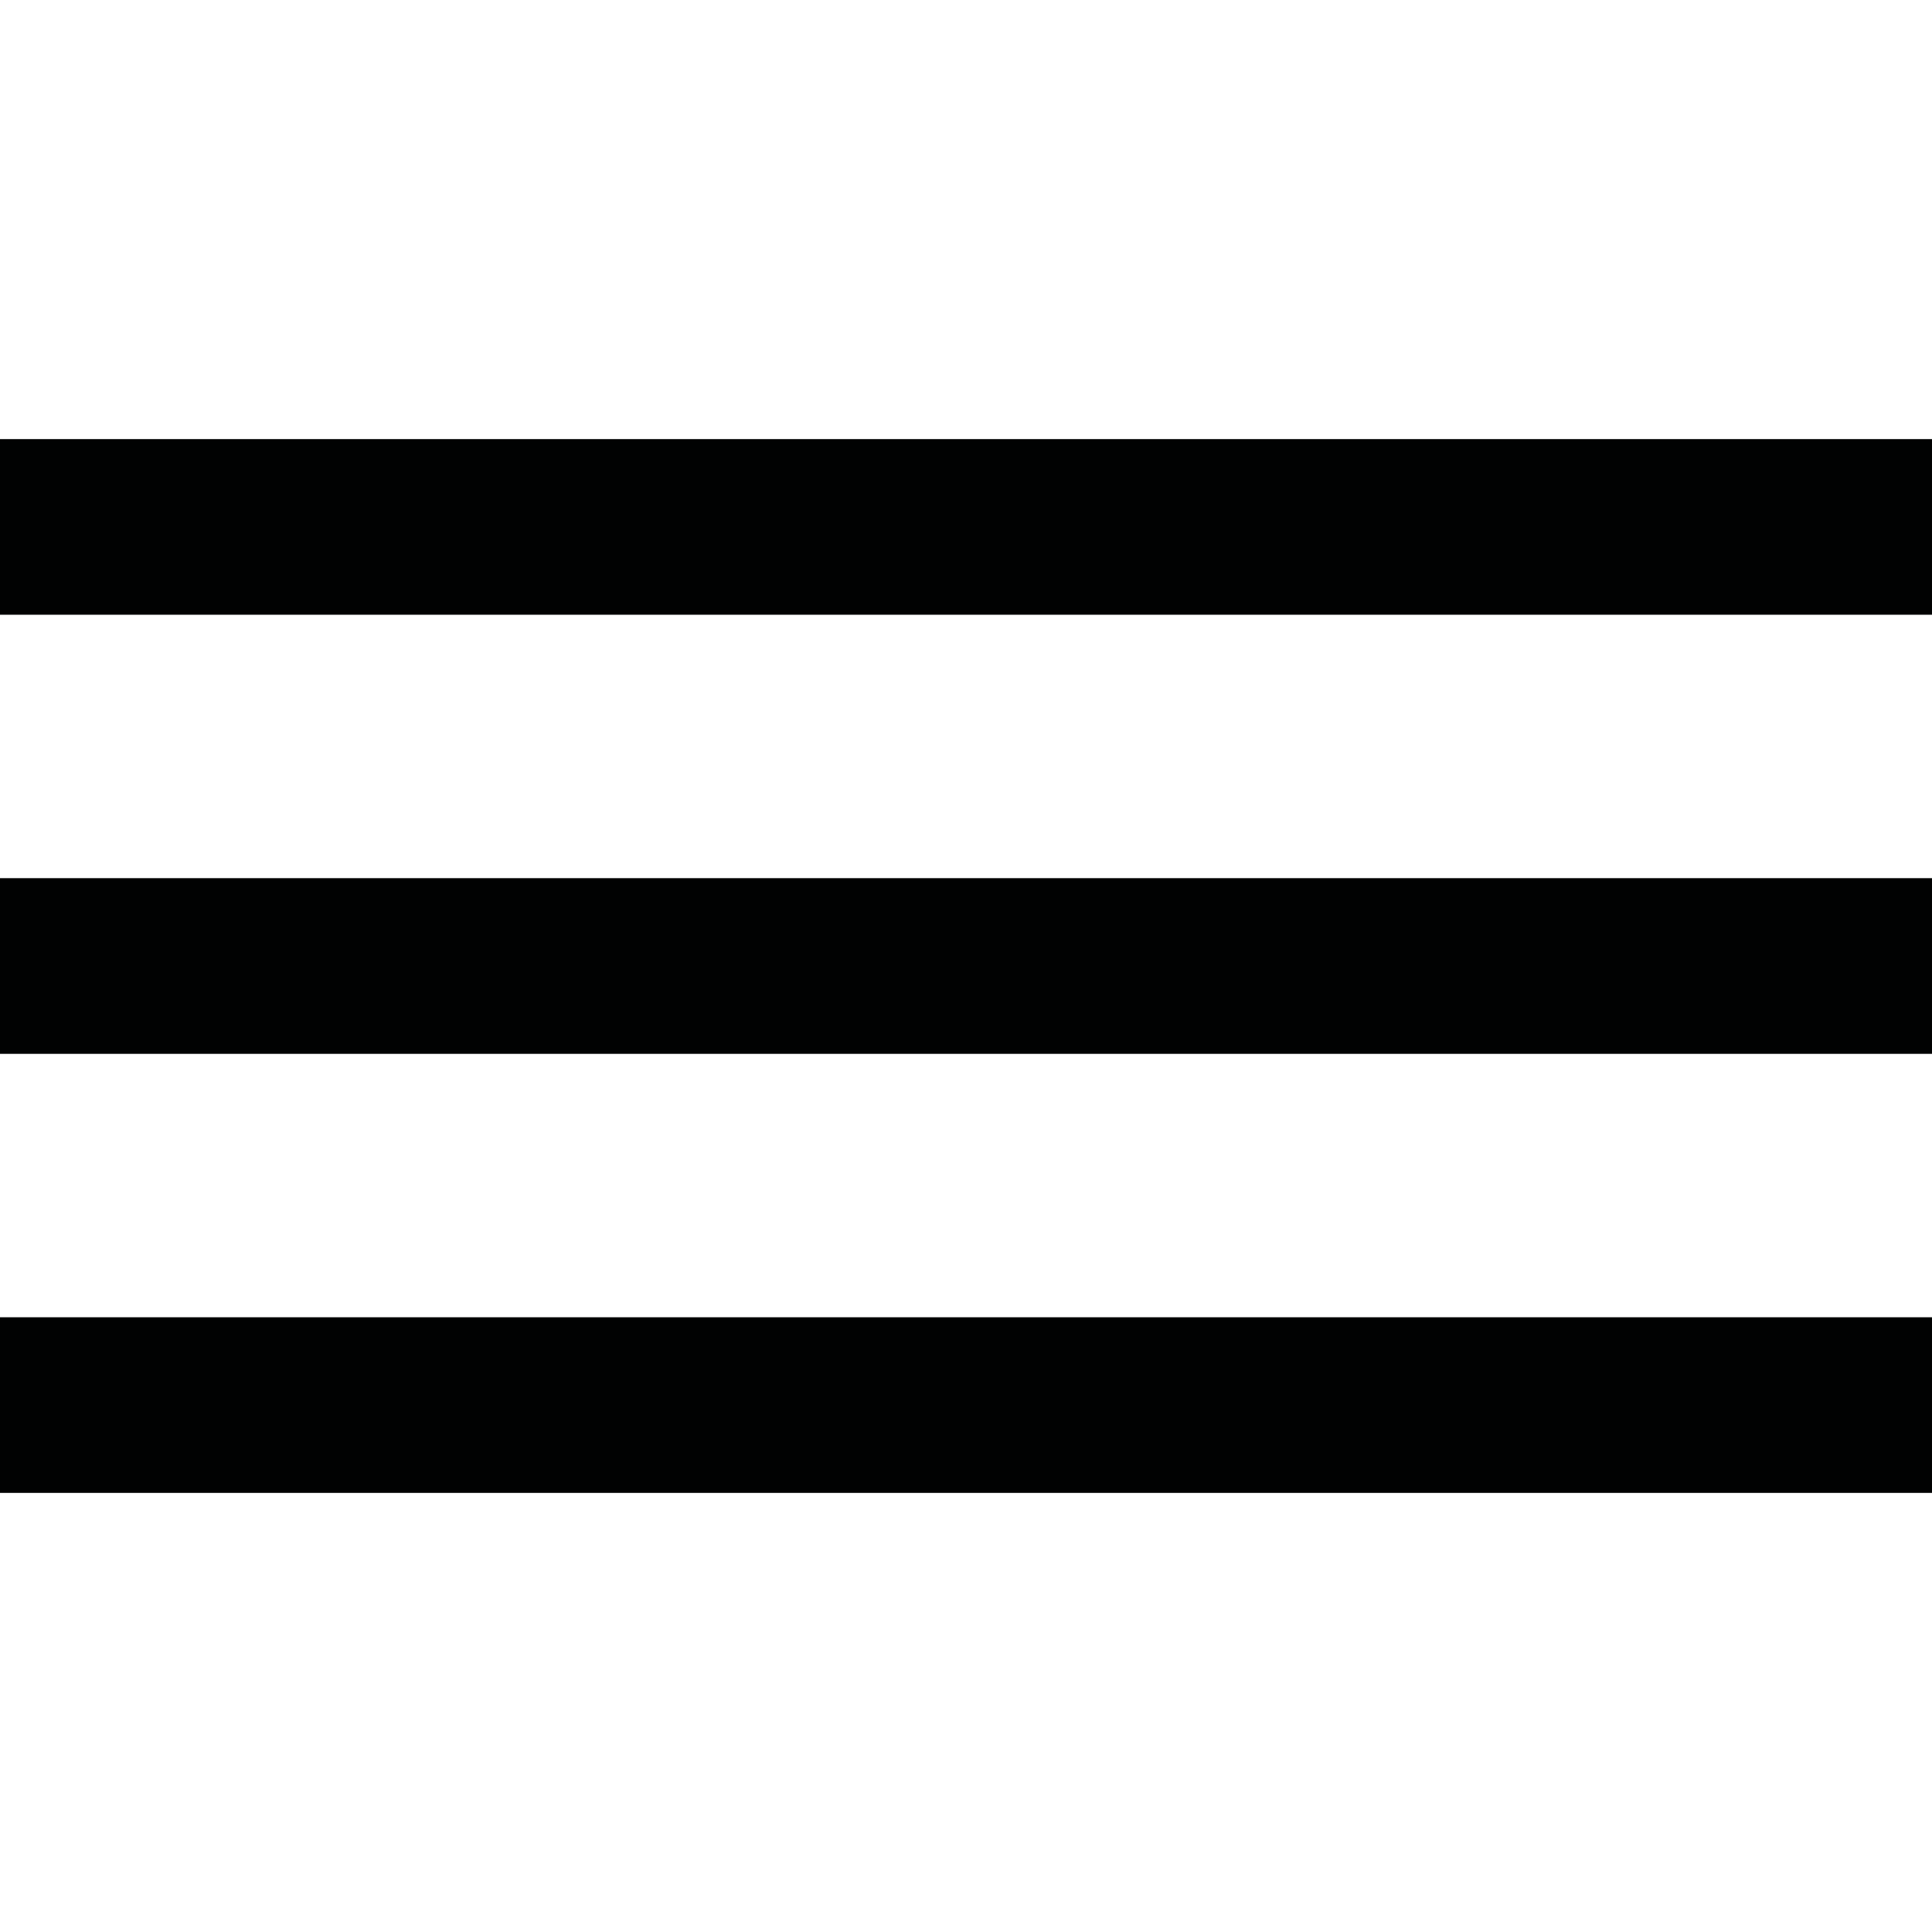
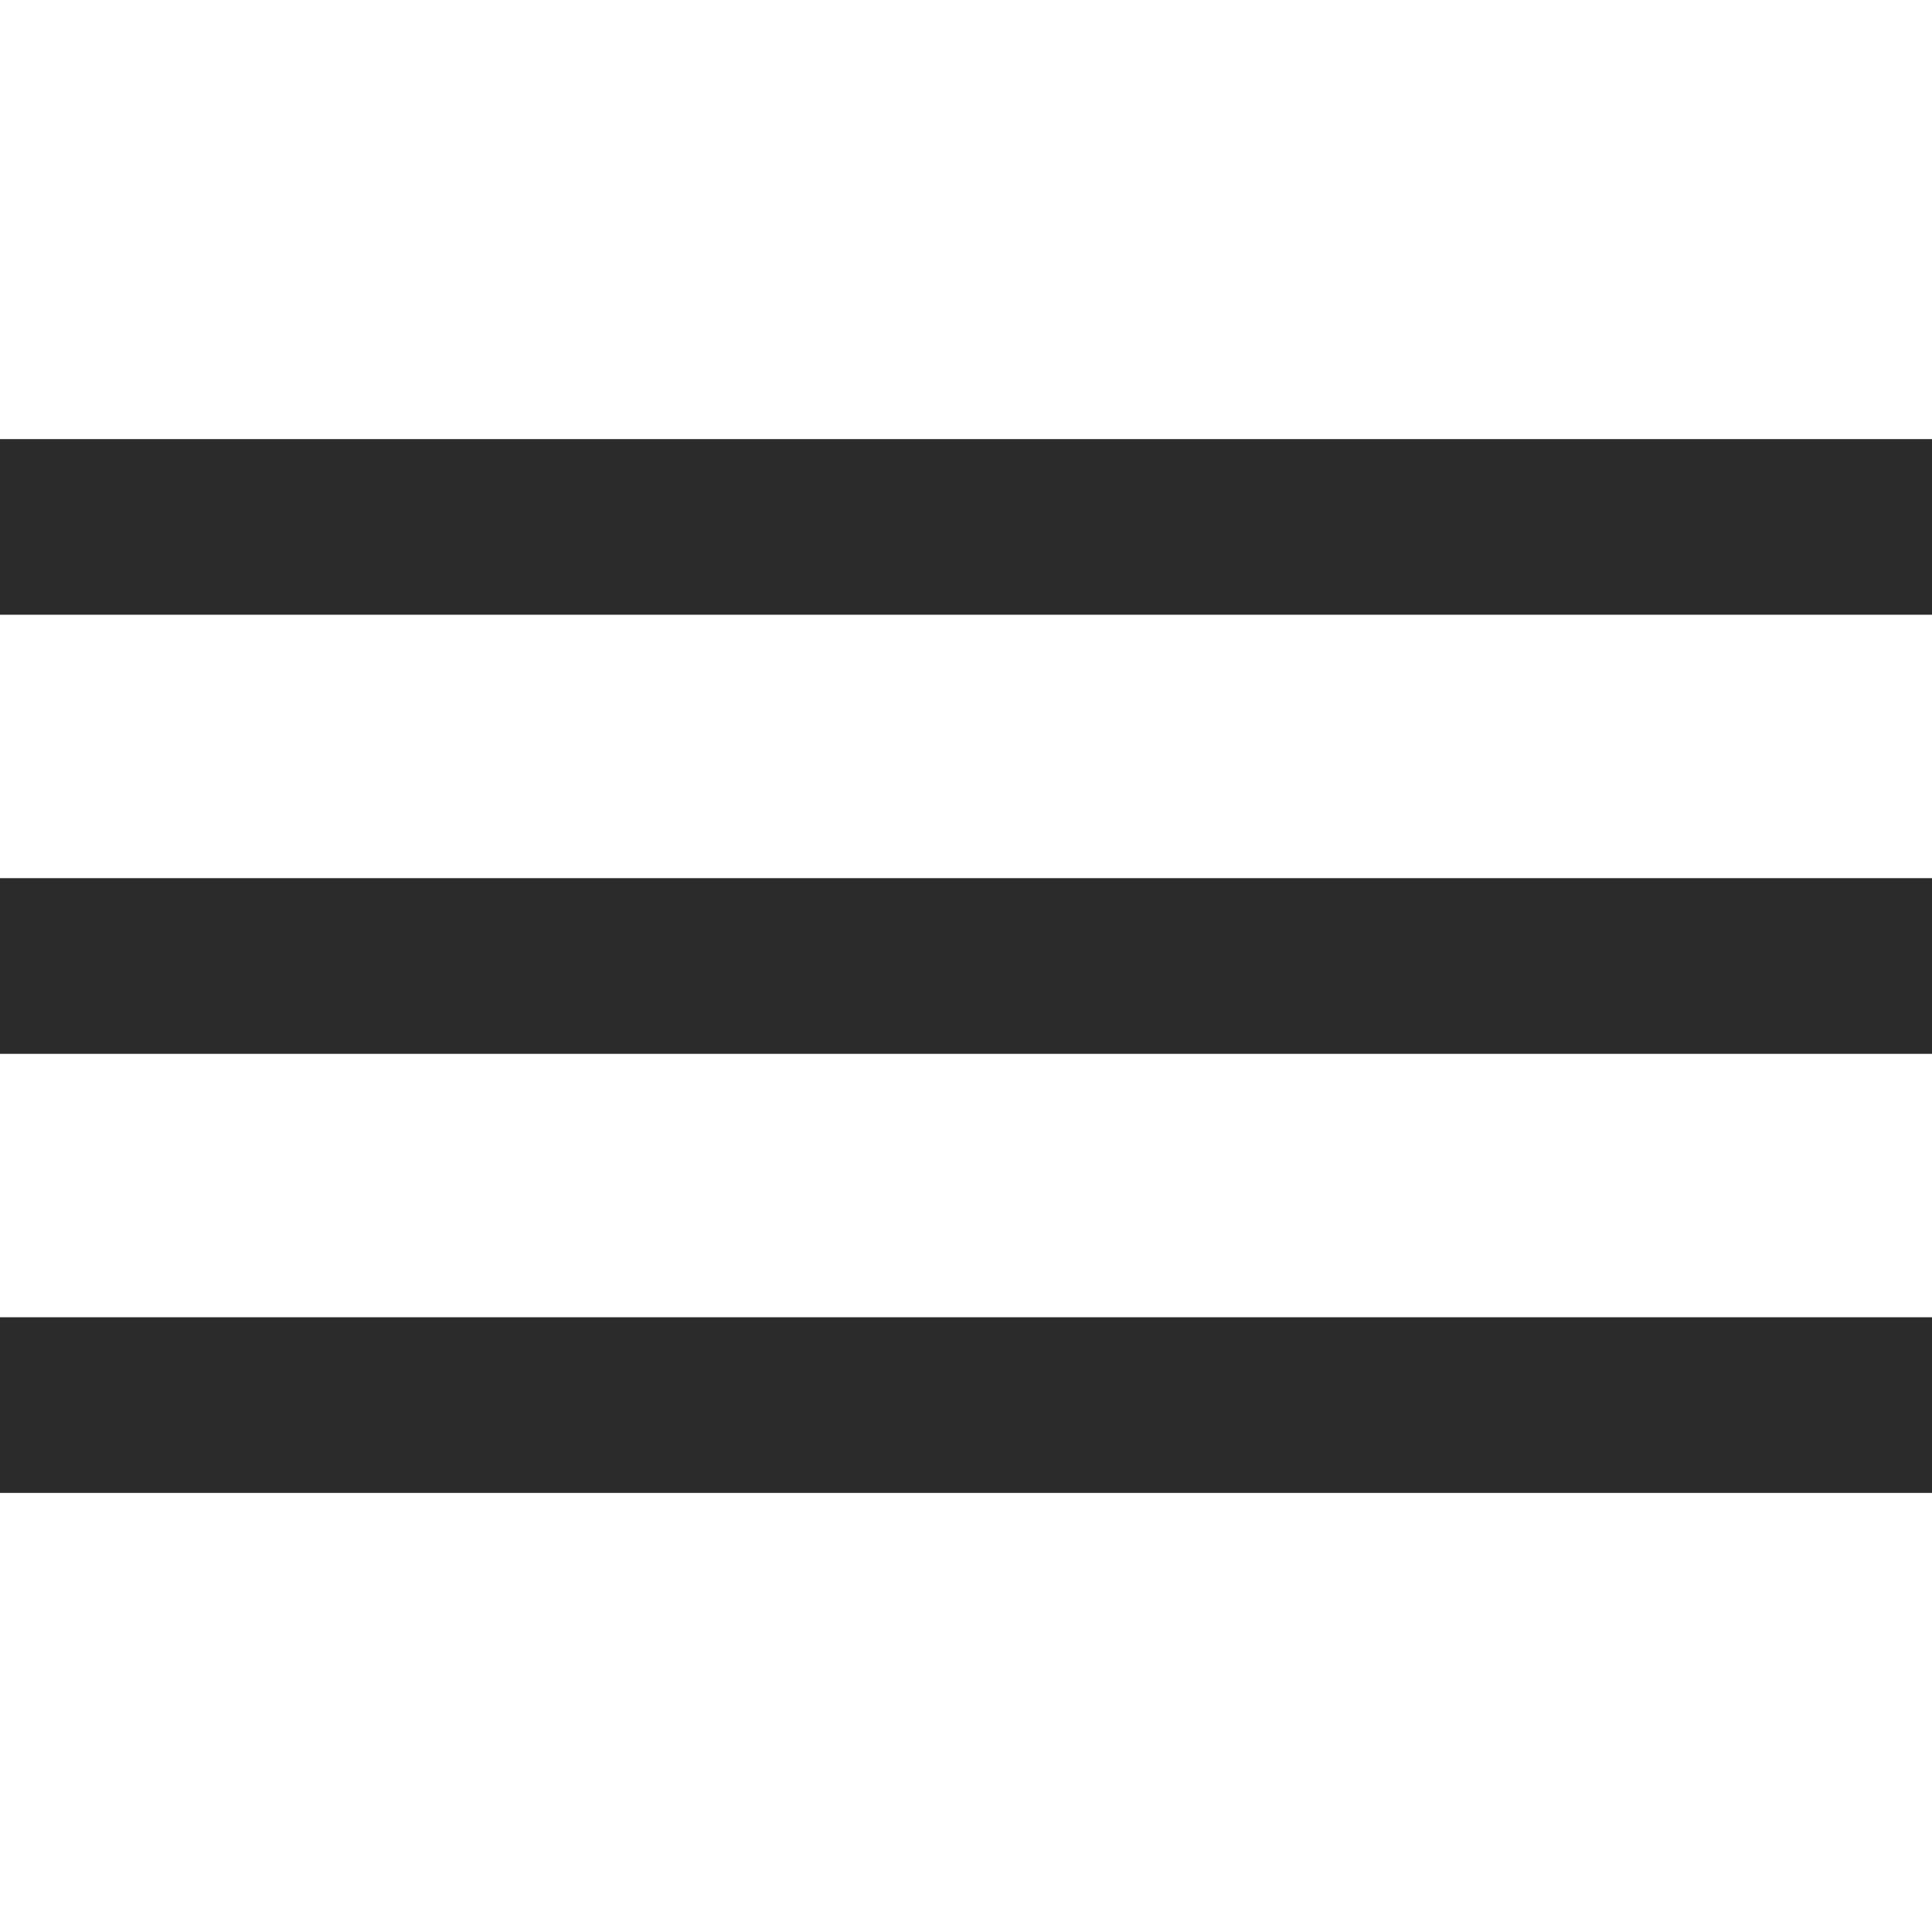
<svg xmlns="http://www.w3.org/2000/svg" version="1.1" id="Layer_1" x="0px" y="0px" viewBox="0 0 22 22" enable-background="new 0 0 22 22" xml:space="preserve">
  <g>
-     <path fill="none" stroke="#010202" stroke-width="2" stroke-linejoin="bevel" d="M0,6h22" />
-     <path fill="none" stroke="#010202" stroke-width="2" stroke-linejoin="bevel" d="M0,11h22" />
-     <path fill="none" stroke="#010202" stroke-width="2" stroke-linejoin="bevel" d="M0,16h22" />
+     <path fill="none" stroke="#2b2b2b" stroke-width="2" stroke-linejoin="bevel" d="M0,6h22" />
+     <path fill="none" stroke="#2b2b2b" stroke-width="2" stroke-linejoin="bevel" d="M0,11h22" />
+     <path fill="none" stroke="#2b2b2b" stroke-width="2" stroke-linejoin="bevel" d="M0,16h22" />
  </g>
</svg>
